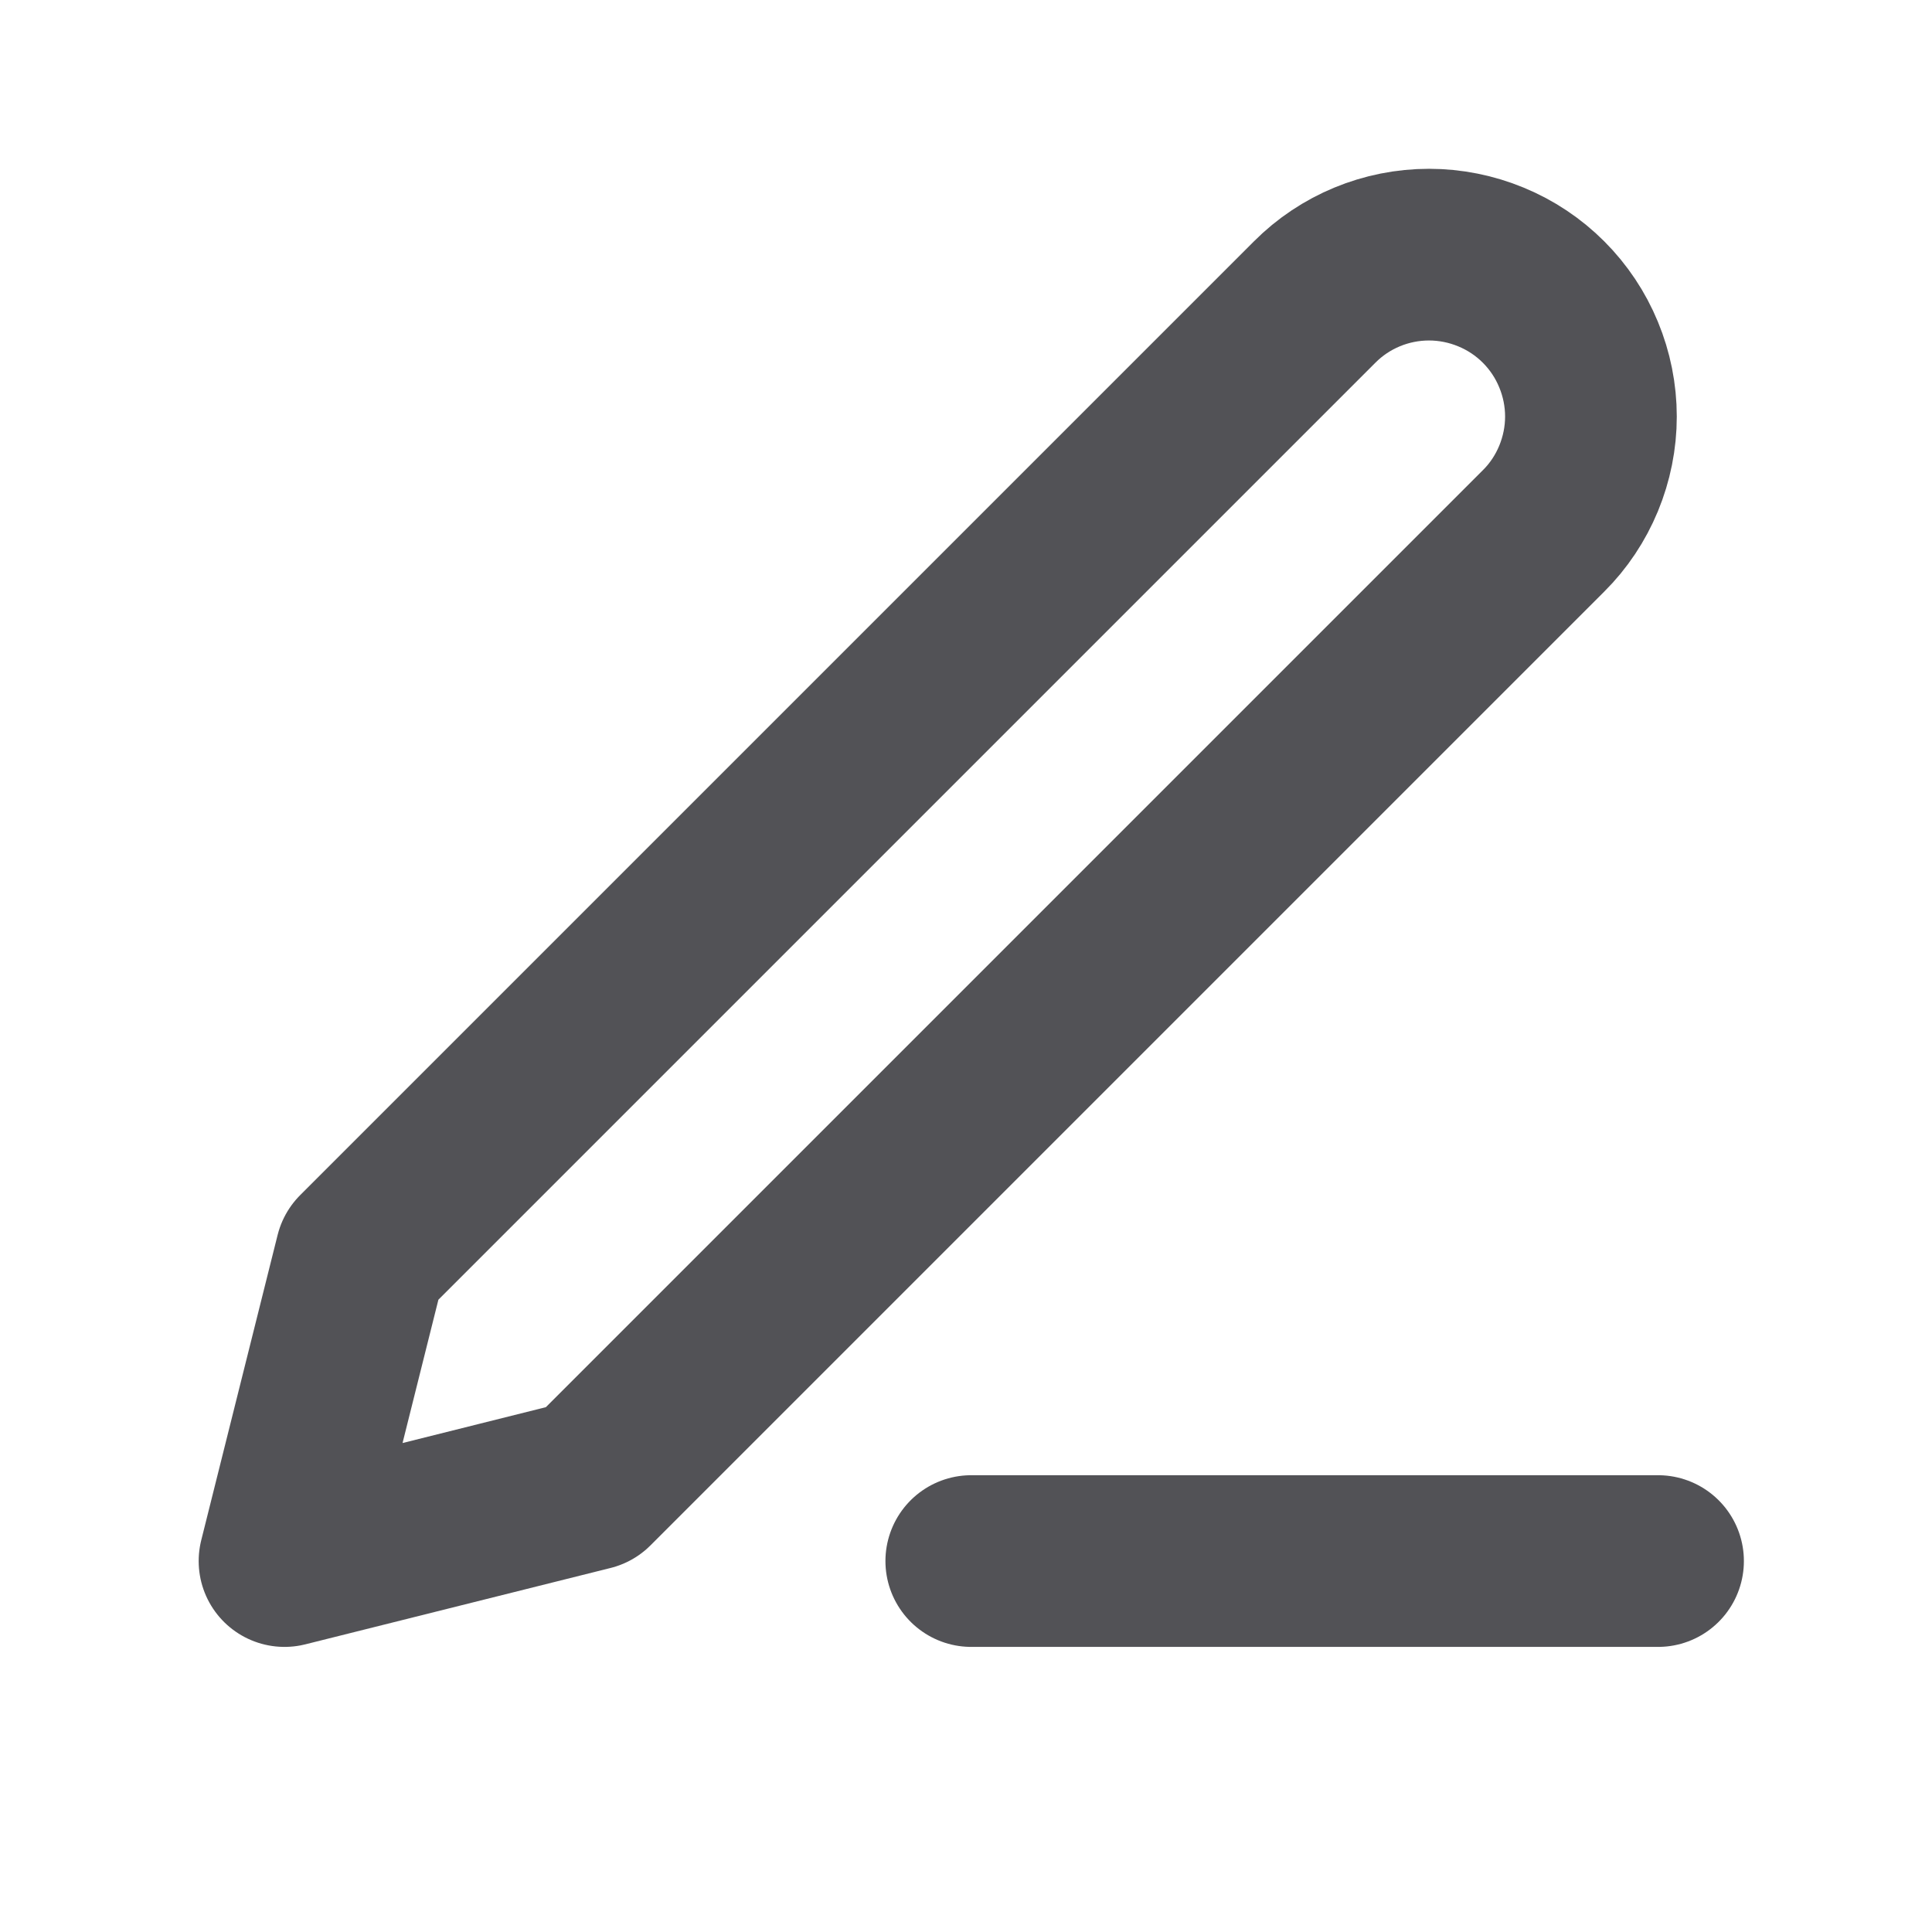
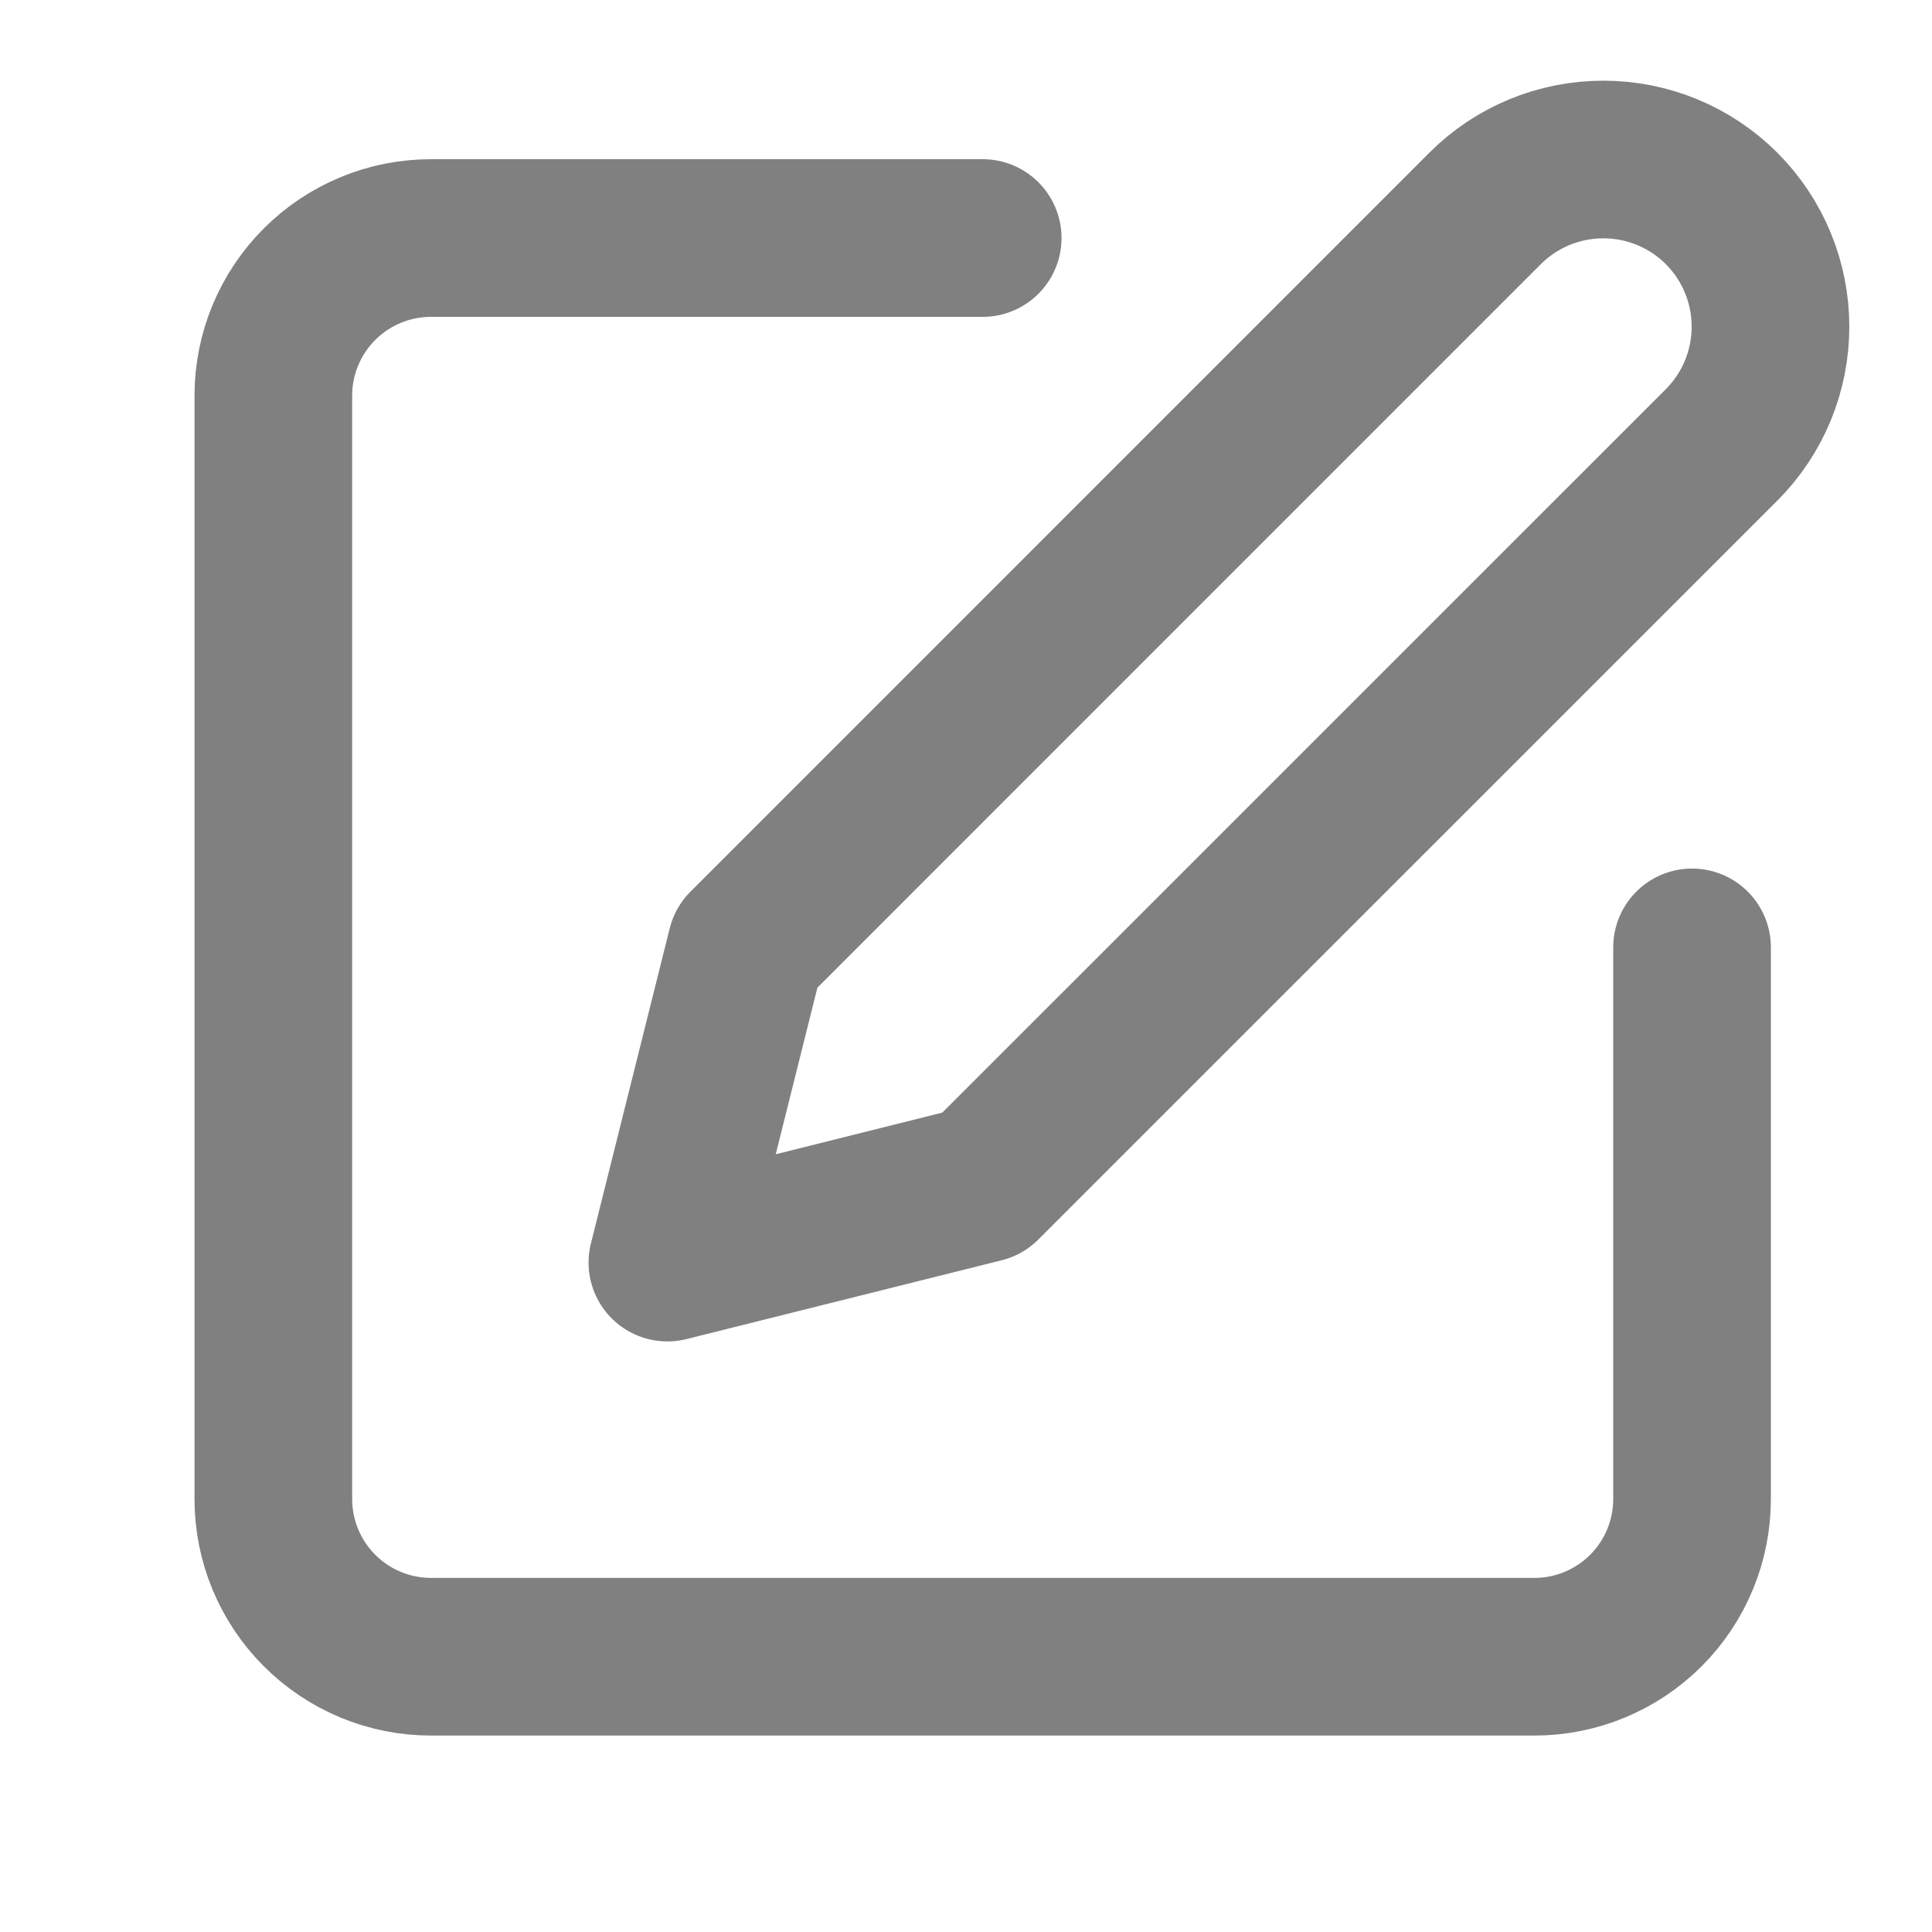
- <svg xmlns="http://www.w3.org/2000/svg" width="15" height="15" viewBox="0 0 15 15" fill="none">
-   <path d="M7.541 12.12H12.873" stroke="#525256" stroke-width="1.333" stroke-linecap="round" stroke-linejoin="round" />
-   <path d="M10.207 2.345C10.442 2.109 10.762 1.977 11.095 1.977C11.26 1.977 11.424 2.01 11.576 2.073C11.729 2.136 11.867 2.228 11.984 2.345C12.101 2.462 12.193 2.6 12.256 2.753C12.319 2.905 12.352 3.069 12.352 3.234C12.352 3.399 12.319 3.562 12.256 3.715C12.193 3.867 12.101 4.006 11.984 4.122L4.579 11.527L2.209 12.12L2.802 9.75L10.207 2.345Z" stroke="#525256" stroke-width="1.333" stroke-linecap="round" stroke-linejoin="round" />
+ <svg xmlns="http://www.w3.org/2000/svg" width="25" height="25" viewBox="0 0 25 25" fill="none">
+   <path d="M12.716 3.08H5.577C5.036 3.08 4.517 3.295 4.135 3.677C3.752 4.06 3.537 4.578 3.537 5.119V19.398C3.537 19.939 3.752 20.458 4.135 20.84C4.517 21.223 5.036 21.438 5.577 21.438H19.855C20.396 21.438 20.915 21.223 21.298 20.84C21.68 20.458 21.895 19.939 21.895 19.398V12.259" stroke="#808080" stroke-width="2.04" stroke-linecap="round" stroke-linejoin="round" />
+   <path d="M19.217 2.697C19.623 2.291 20.173 2.064 20.747 2.064C21.321 2.064 21.871 2.291 22.277 2.697C22.683 3.103 22.91 3.653 22.91 4.227C22.91 4.801 22.683 5.351 22.277 5.757L12.715 15.318L8.636 16.338L9.656 12.259L19.217 2.697Z" stroke="#808080" stroke-width="2.04" stroke-linecap="round" stroke-linejoin="round" />
</svg>
